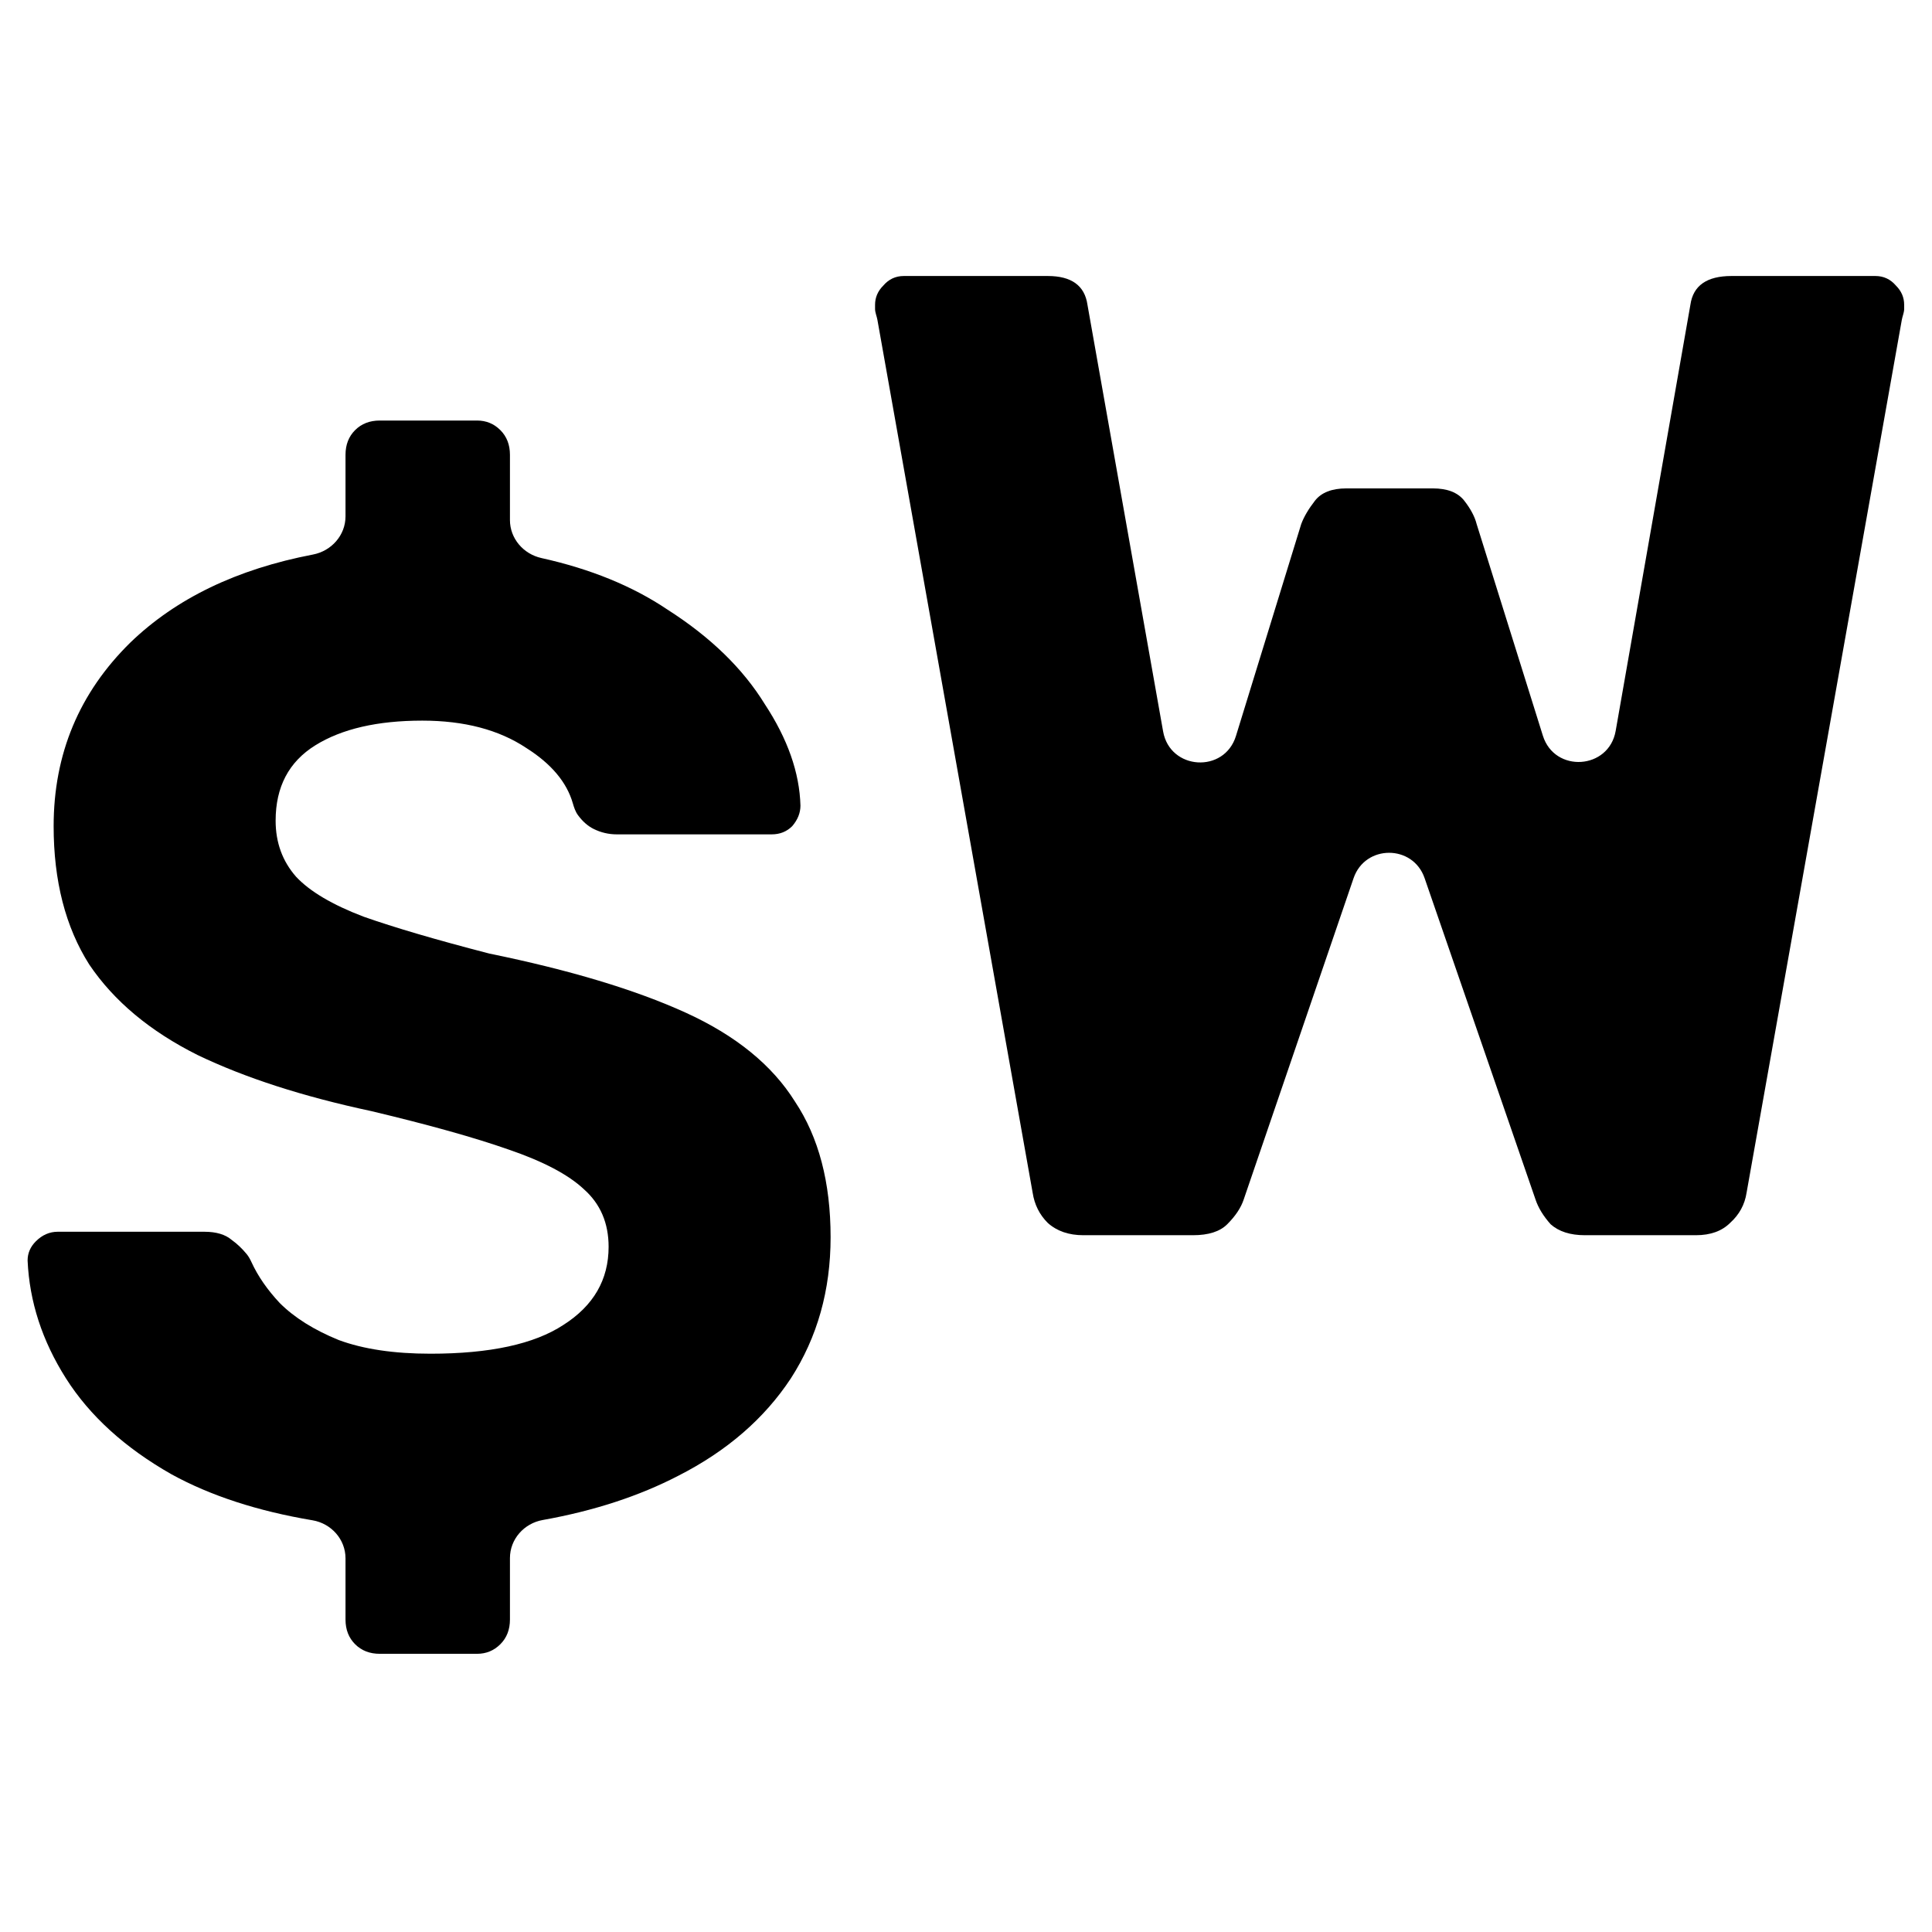
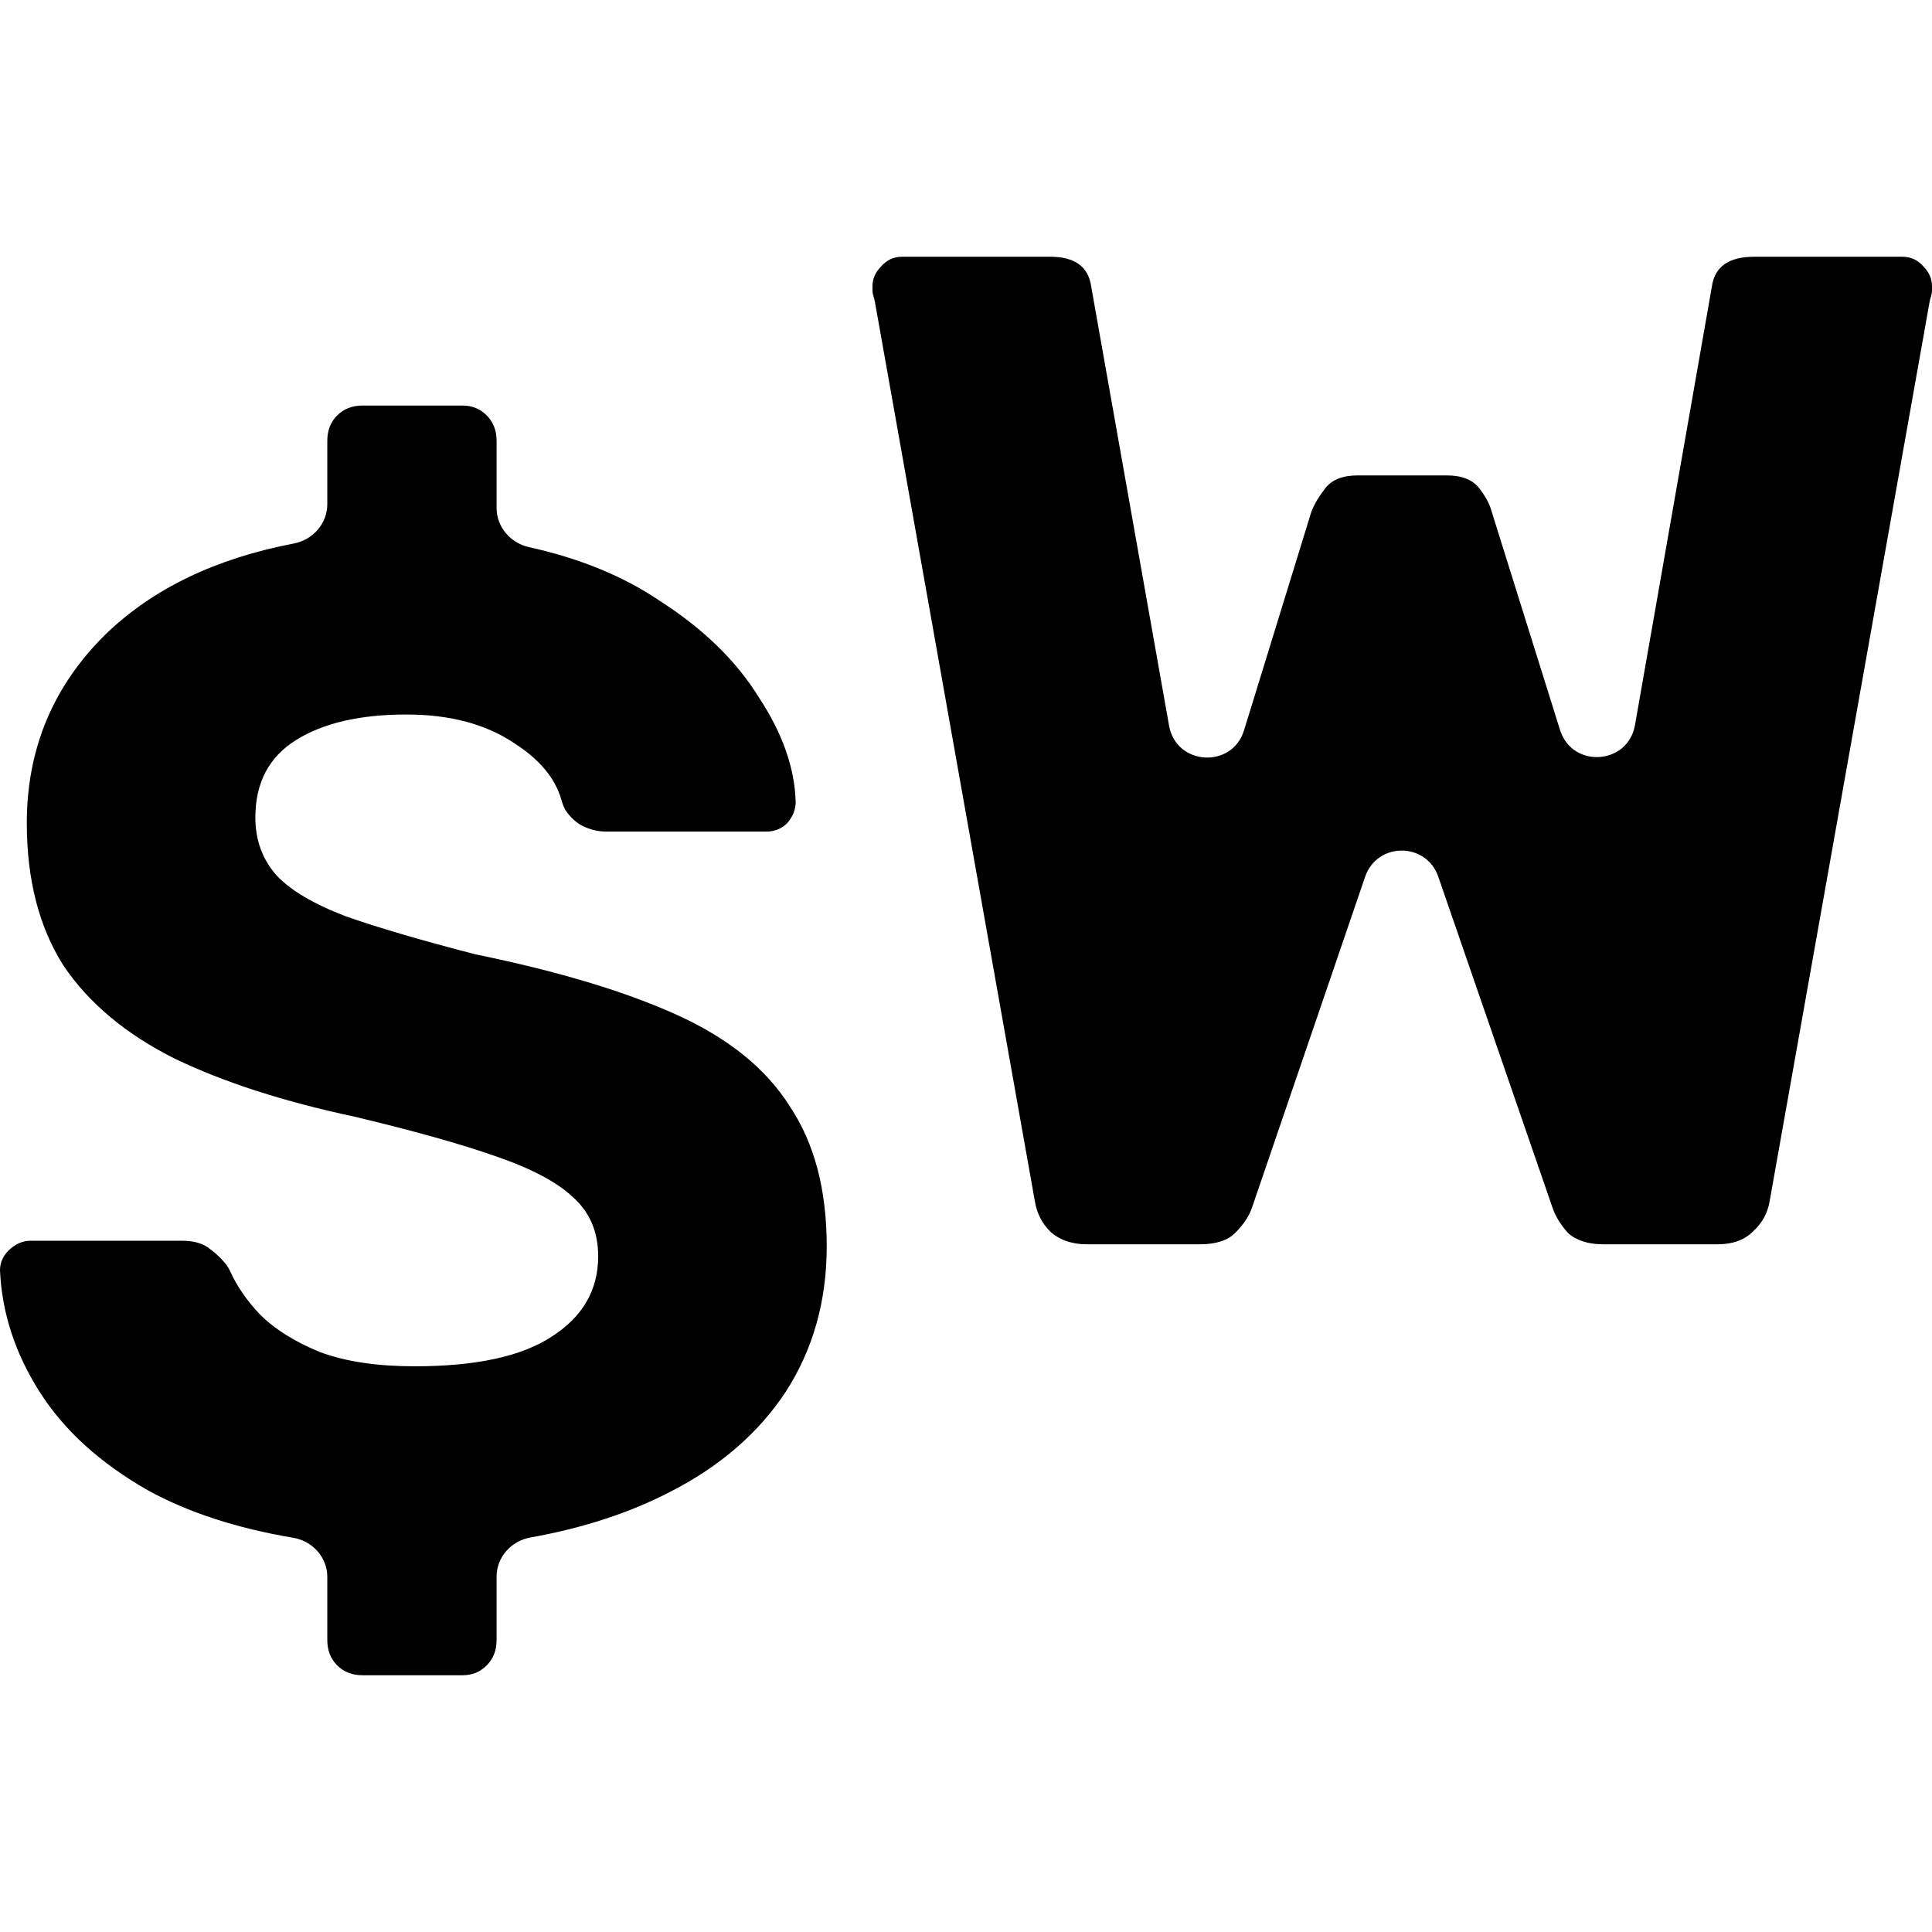
<svg xmlns="http://www.w3.org/2000/svg" viewBox="0 0 24 24">
-   <g transform="translate(0.342857 3.428571) scale(0.042789)">
+   <g transform="translate(0 3.1894) scale(0.044053)">
    <path d="M102.24 400C99.323 400 96.936 399.072 95.079 397.215C93.223 395.359 92.295 392.972 92.295 390.054V372.289C92.295 366.766 88.154 362.153 82.707 361.237C66.739 358.552 53.093 354.101 41.771 347.885C28.245 340.194 18.035 330.912 11.139 320.038C4.243 309.164 0.53 297.76 0 285.825C0 283.703 0.796 281.847 2.387 280.256C4.243 278.399 6.365 277.471 8.752 277.471H51.319C54.767 277.471 57.419 278.266 59.276 279.858C60.803 280.949 62.242 282.31 63.59 283.941C64.177 284.65 64.616 285.464 65 286.3C66.863 290.361 69.596 294.314 73.199 298.158C77.443 302.401 83.145 305.981 90.306 308.899C97.466 311.551 106.351 312.877 116.96 312.877C134.199 312.877 147.062 310.092 155.548 304.523C164.3 298.953 168.677 291.395 168.677 281.847C168.677 274.951 166.29 269.382 161.516 265.138C157.007 260.895 149.714 257.049 139.636 253.602C129.823 250.154 116.562 246.441 99.853 242.462C79.962 238.219 63.121 232.782 49.33 226.152C35.539 219.256 25.063 210.504 17.902 199.896C11.006 189.022 7.559 175.628 7.559 159.716C7.559 138.764 14.985 120.994 29.837 106.407C43.109 93.6 60.777 85.087 82.841 80.866C88.22 79.838 92.295 75.258 92.295 69.781V51.906C92.295 48.988 93.223 46.602 95.079 44.745C96.936 42.889 99.323 41.96 102.24 41.96H130.486C133.138 41.96 135.392 42.889 137.249 44.745C139.105 46.602 140.033 48.988 140.033 51.906V70.852C140.033 76.209 143.94 80.724 149.17 81.884C163.469 85.055 175.673 90.046 185.783 96.86C198.248 104.816 207.663 113.966 214.028 124.309C220.659 134.388 224.106 144.2 224.372 153.748C224.372 155.87 223.576 157.859 221.985 159.716C220.393 161.307 218.404 162.102 216.017 162.102H171.063C168.677 162.102 166.422 161.572 164.3 160.511C162.637 159.679 161.136 158.358 159.799 156.548C159.04 155.521 158.635 154.292 158.282 153.066C156.525 146.958 152.033 141.616 144.807 137.04C136.851 131.735 126.773 129.083 114.573 129.083C101.577 129.083 91.234 131.47 83.543 136.244C75.851 141.018 72.006 148.311 72.006 158.124C72.006 164.489 73.995 169.926 77.973 174.435C81.951 178.678 88.449 182.524 97.466 185.972C106.484 189.154 118.684 192.735 134.066 196.713C157.405 201.487 176.368 207.189 190.955 213.819C205.541 220.45 216.15 229.069 222.78 239.678C229.676 250.021 233.124 263.149 233.124 279.062C233.124 294.445 229.278 308.103 221.587 320.038C213.896 331.707 203.022 341.122 188.965 348.283C177.547 354.212 164.402 358.504 149.53 361.161C144.126 362.126 140.033 366.72 140.033 372.21V390.054C140.033 392.972 139.105 395.359 137.249 397.215C135.392 399.072 133.138 400 130.486 400H102.24Z" />
    <path d="M306.502 278.475C302.259 278.475 298.811 277.282 296.159 274.895C293.772 272.508 292.313 269.591 291.783 266.143L246.707 12.693C246.524 11.662 246.059 10.671 246.034 9.625C246.034 9.599 246.033 9.573 246.033 9.548C246.033 9.017 246.033 8.619 246.033 8.354C246.033 6.233 246.829 4.376 248.42 2.785C250.011 0.928 252.001 0 254.387 0H296.159C303.054 0 306.9 2.785 307.696 8.354L329.659 132.226C331.656 143.489 347.44 144.463 350.807 133.531L369.756 72.006C370.551 69.884 371.878 67.63 373.734 65.243C375.591 62.856 378.641 61.662 382.884 61.662H407.947C412.19 61.662 415.24 62.856 417.097 65.243C418.953 67.63 420.147 69.884 420.677 72.006L439.906 133.444C443.318 144.345 459.07 143.322 461.043 132.071L482.737 8.354C483.533 2.785 487.511 0 494.672 0H536.443C538.83 0 540.819 0.928 542.411 2.785C544.002 4.376 544.798 6.233 544.798 8.354C544.798 8.619 544.798 9.017 544.798 9.548C544.798 9.573 544.797 9.599 544.797 9.624C544.771 10.671 544.307 11.662 544.123 12.693L499.048 266.143C498.518 269.591 496.926 272.508 494.274 274.895C491.887 277.282 488.572 278.475 484.329 278.475H452.105C447.862 278.475 444.546 277.415 442.159 275.293C440.038 272.906 438.579 270.519 437.783 268.132L405.568 174.797C402.183 164.991 388.308 165.011 384.952 174.826L353.047 268.132C352.252 270.519 350.66 272.906 348.273 275.293C346.152 277.415 342.837 278.475 338.328 278.475H306.502Z" />
  </g>
</svg>
